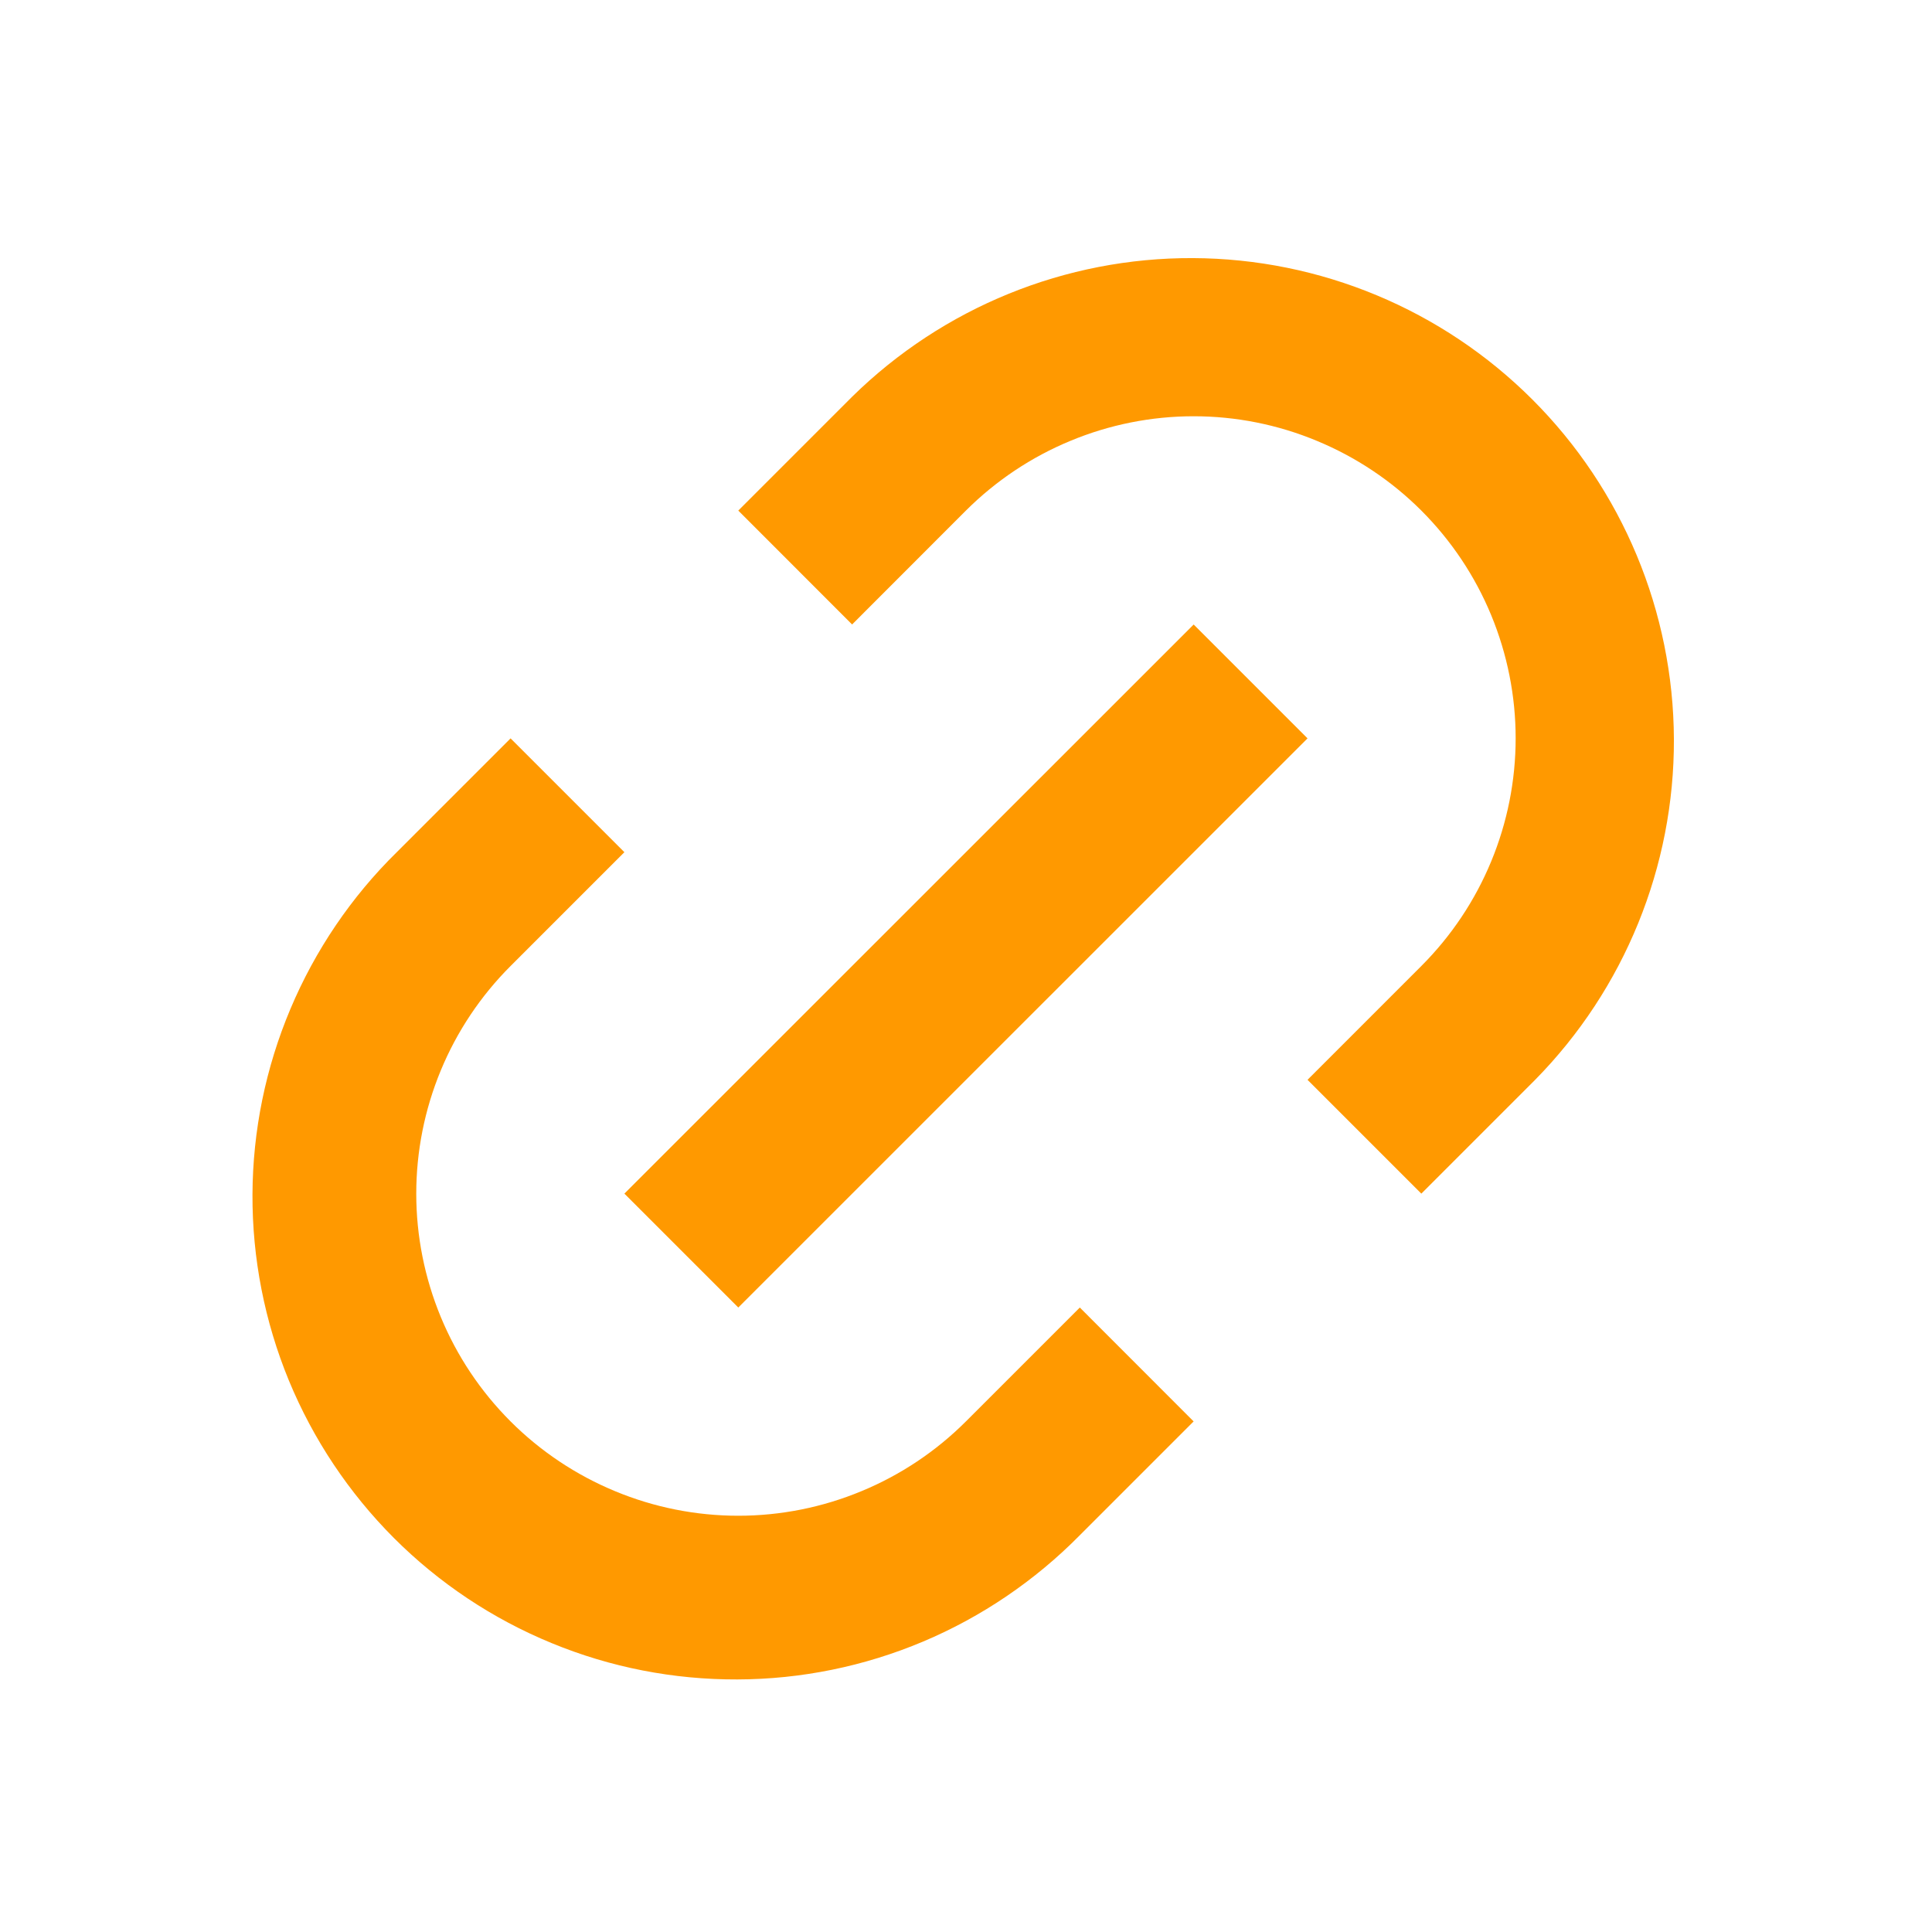
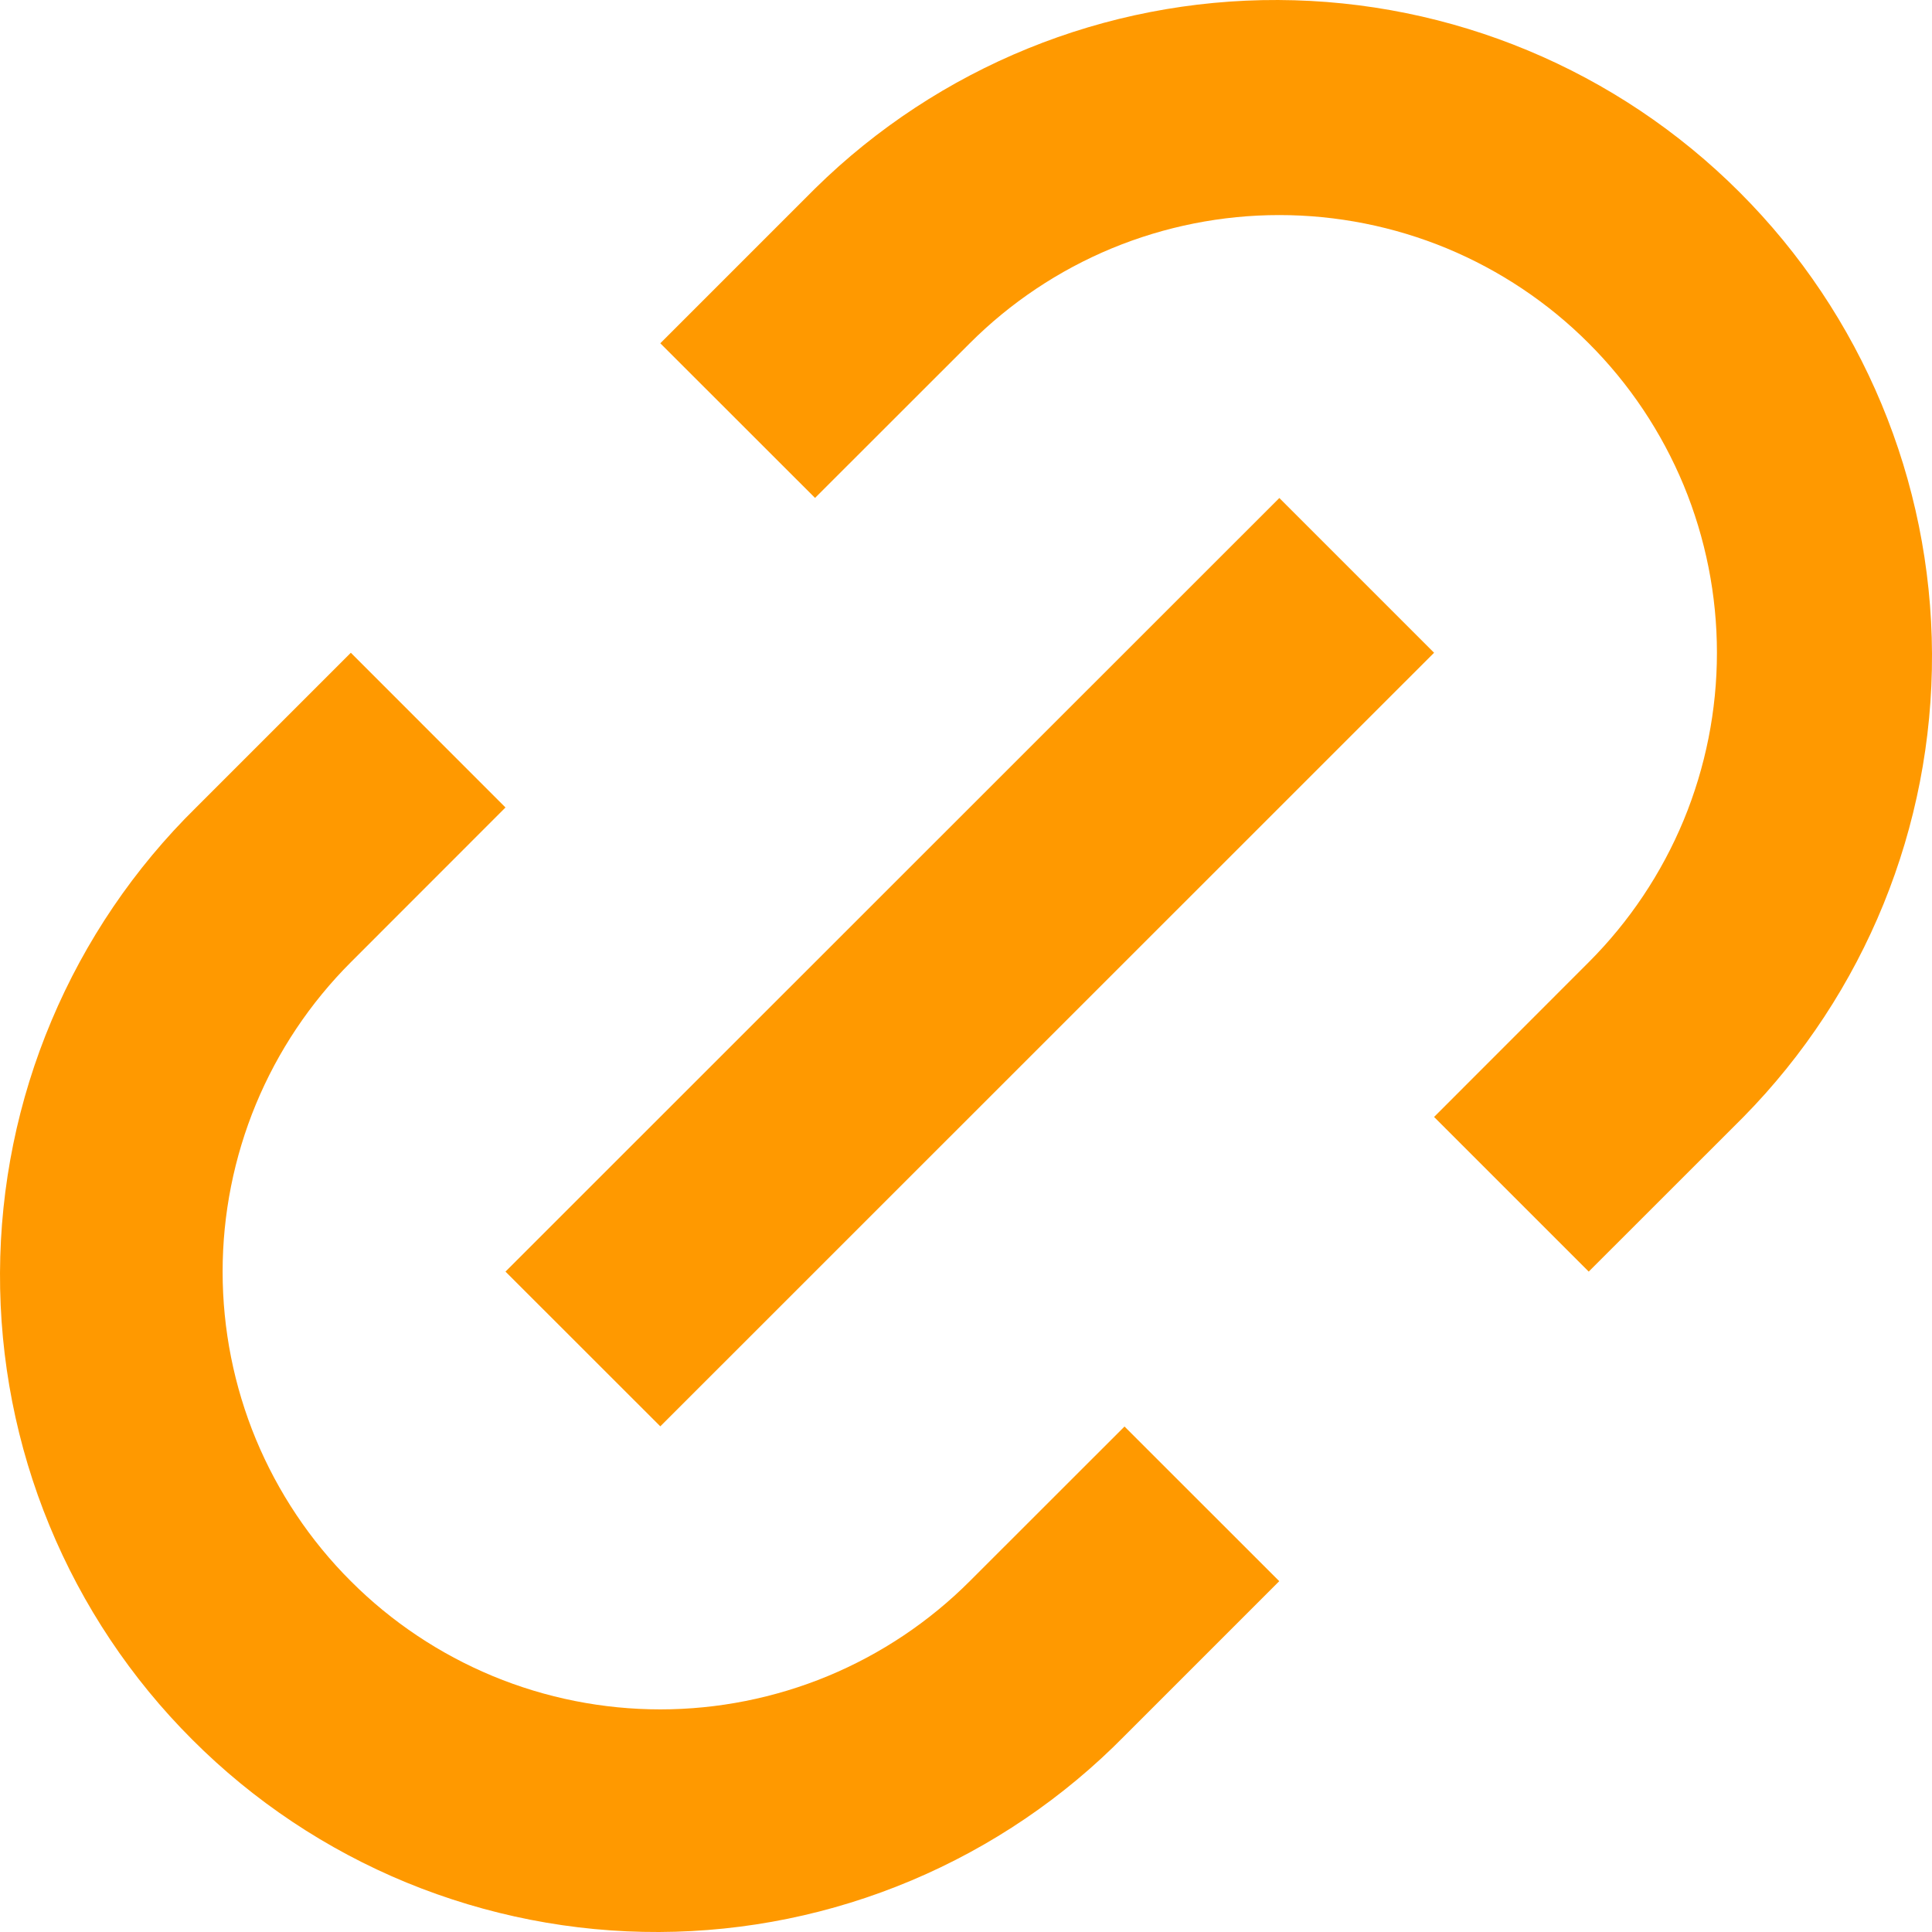
<svg xmlns="http://www.w3.org/2000/svg" width="22" height="22" viewBox="0 0 22 22" fill="none">
-   <path d="M16.185 13.592L14.889 12.296L16.185 11C16.526 10.659 16.796 10.255 16.98 9.81C17.164 9.366 17.259 8.889 17.259 8.407C17.259 7.926 17.164 7.449 16.98 7.004C16.796 6.559 16.526 6.155 16.185 5.814C15.845 5.474 15.44 5.204 14.995 5.02C14.551 4.835 14.074 4.74 13.592 4.74C13.111 4.74 12.634 4.835 12.189 5.02C11.744 5.204 11.34 5.474 10.999 5.814L9.703 7.111L8.407 5.814L9.703 4.518C10.738 3.501 12.132 2.933 13.583 2.939C15.034 2.945 16.424 3.524 17.45 4.55C18.476 5.576 19.055 6.966 19.061 8.417C19.066 9.867 18.499 11.262 17.481 12.296L16.185 13.592ZM13.592 16.186L12.296 17.482C11.786 17.999 11.18 18.411 10.511 18.693C9.842 18.975 9.123 19.122 8.397 19.124C7.671 19.127 6.952 18.987 6.281 18.71C5.609 18.434 4.999 18.027 4.486 17.514C3.973 17 3.566 16.39 3.289 15.719C3.013 15.048 2.872 14.328 2.875 13.602C2.878 12.876 3.025 12.158 3.307 11.489C3.589 10.82 4 10.213 4.518 9.704L5.814 8.408L7.11 9.704L5.814 11C5.473 11.341 5.203 11.745 5.019 12.19C4.835 12.634 4.74 13.111 4.74 13.593C4.74 14.074 4.835 14.551 5.019 14.996C5.203 15.441 5.473 15.845 5.814 16.186C6.154 16.526 6.559 16.796 7.003 16.98C7.448 17.165 7.925 17.26 8.407 17.26C8.888 17.26 9.365 17.165 9.81 16.98C10.255 16.796 10.659 16.526 10.999 16.186L12.296 14.889L13.592 16.186ZM13.592 7.111L14.889 8.408L8.407 14.889L7.11 13.592L13.592 7.112V7.111Z" fill="#FF9900" />
+   <path d="M18.091 14.48L16.33 12.719L18.091 10.957C18.554 10.494 18.921 9.945 19.172 9.34C19.422 8.735 19.551 8.087 19.551 7.433C19.551 6.778 19.422 6.13 19.172 5.525C18.921 4.921 18.554 4.371 18.091 3.909C17.629 3.446 17.079 3.079 16.475 2.828C15.87 2.578 15.222 2.449 14.567 2.449C13.913 2.449 13.265 2.578 12.66 2.828C12.055 3.079 11.506 3.446 11.043 3.909L9.281 5.67L7.519 3.909L9.281 2.147C10.687 0.764 12.582 -0.008 14.555 6.20605e-05C16.527 0.008 18.416 0.795 19.81 2.19C21.205 3.584 21.992 5.473 22 7.445C22.008 9.417 21.236 11.313 19.853 12.719L18.091 14.48V14.48ZM14.567 18.005L12.805 19.767C12.113 20.471 11.288 21.03 10.379 21.413C9.469 21.797 8.493 21.996 7.506 22C6.519 22.004 5.542 21.812 4.629 21.437C3.716 21.061 2.887 20.508 2.19 19.81C1.492 19.113 0.939 18.284 0.563 17.371C0.187 16.459 -0.004 15.481 6.19806e-05 14.494C0.004 13.507 0.203 12.531 0.587 11.621C0.97 10.712 1.529 9.887 2.233 9.195L3.995 7.433L5.756 9.195L3.995 10.957C3.532 11.42 3.165 11.969 2.914 12.574C2.664 13.179 2.535 13.827 2.535 14.481C2.535 15.136 2.664 15.784 2.914 16.389C3.165 16.993 3.532 17.543 3.995 18.005C4.457 18.468 5.007 18.835 5.612 19.086C6.216 19.336 6.864 19.465 7.519 19.465C8.173 19.465 8.821 19.336 9.426 19.086C10.031 18.835 10.58 18.468 11.043 18.005L12.805 16.244L14.567 18.005ZM14.567 5.67L16.33 7.433L7.519 16.242L5.756 14.48L14.567 5.672V5.67Z" fill="#FF9900" />
</svg>
